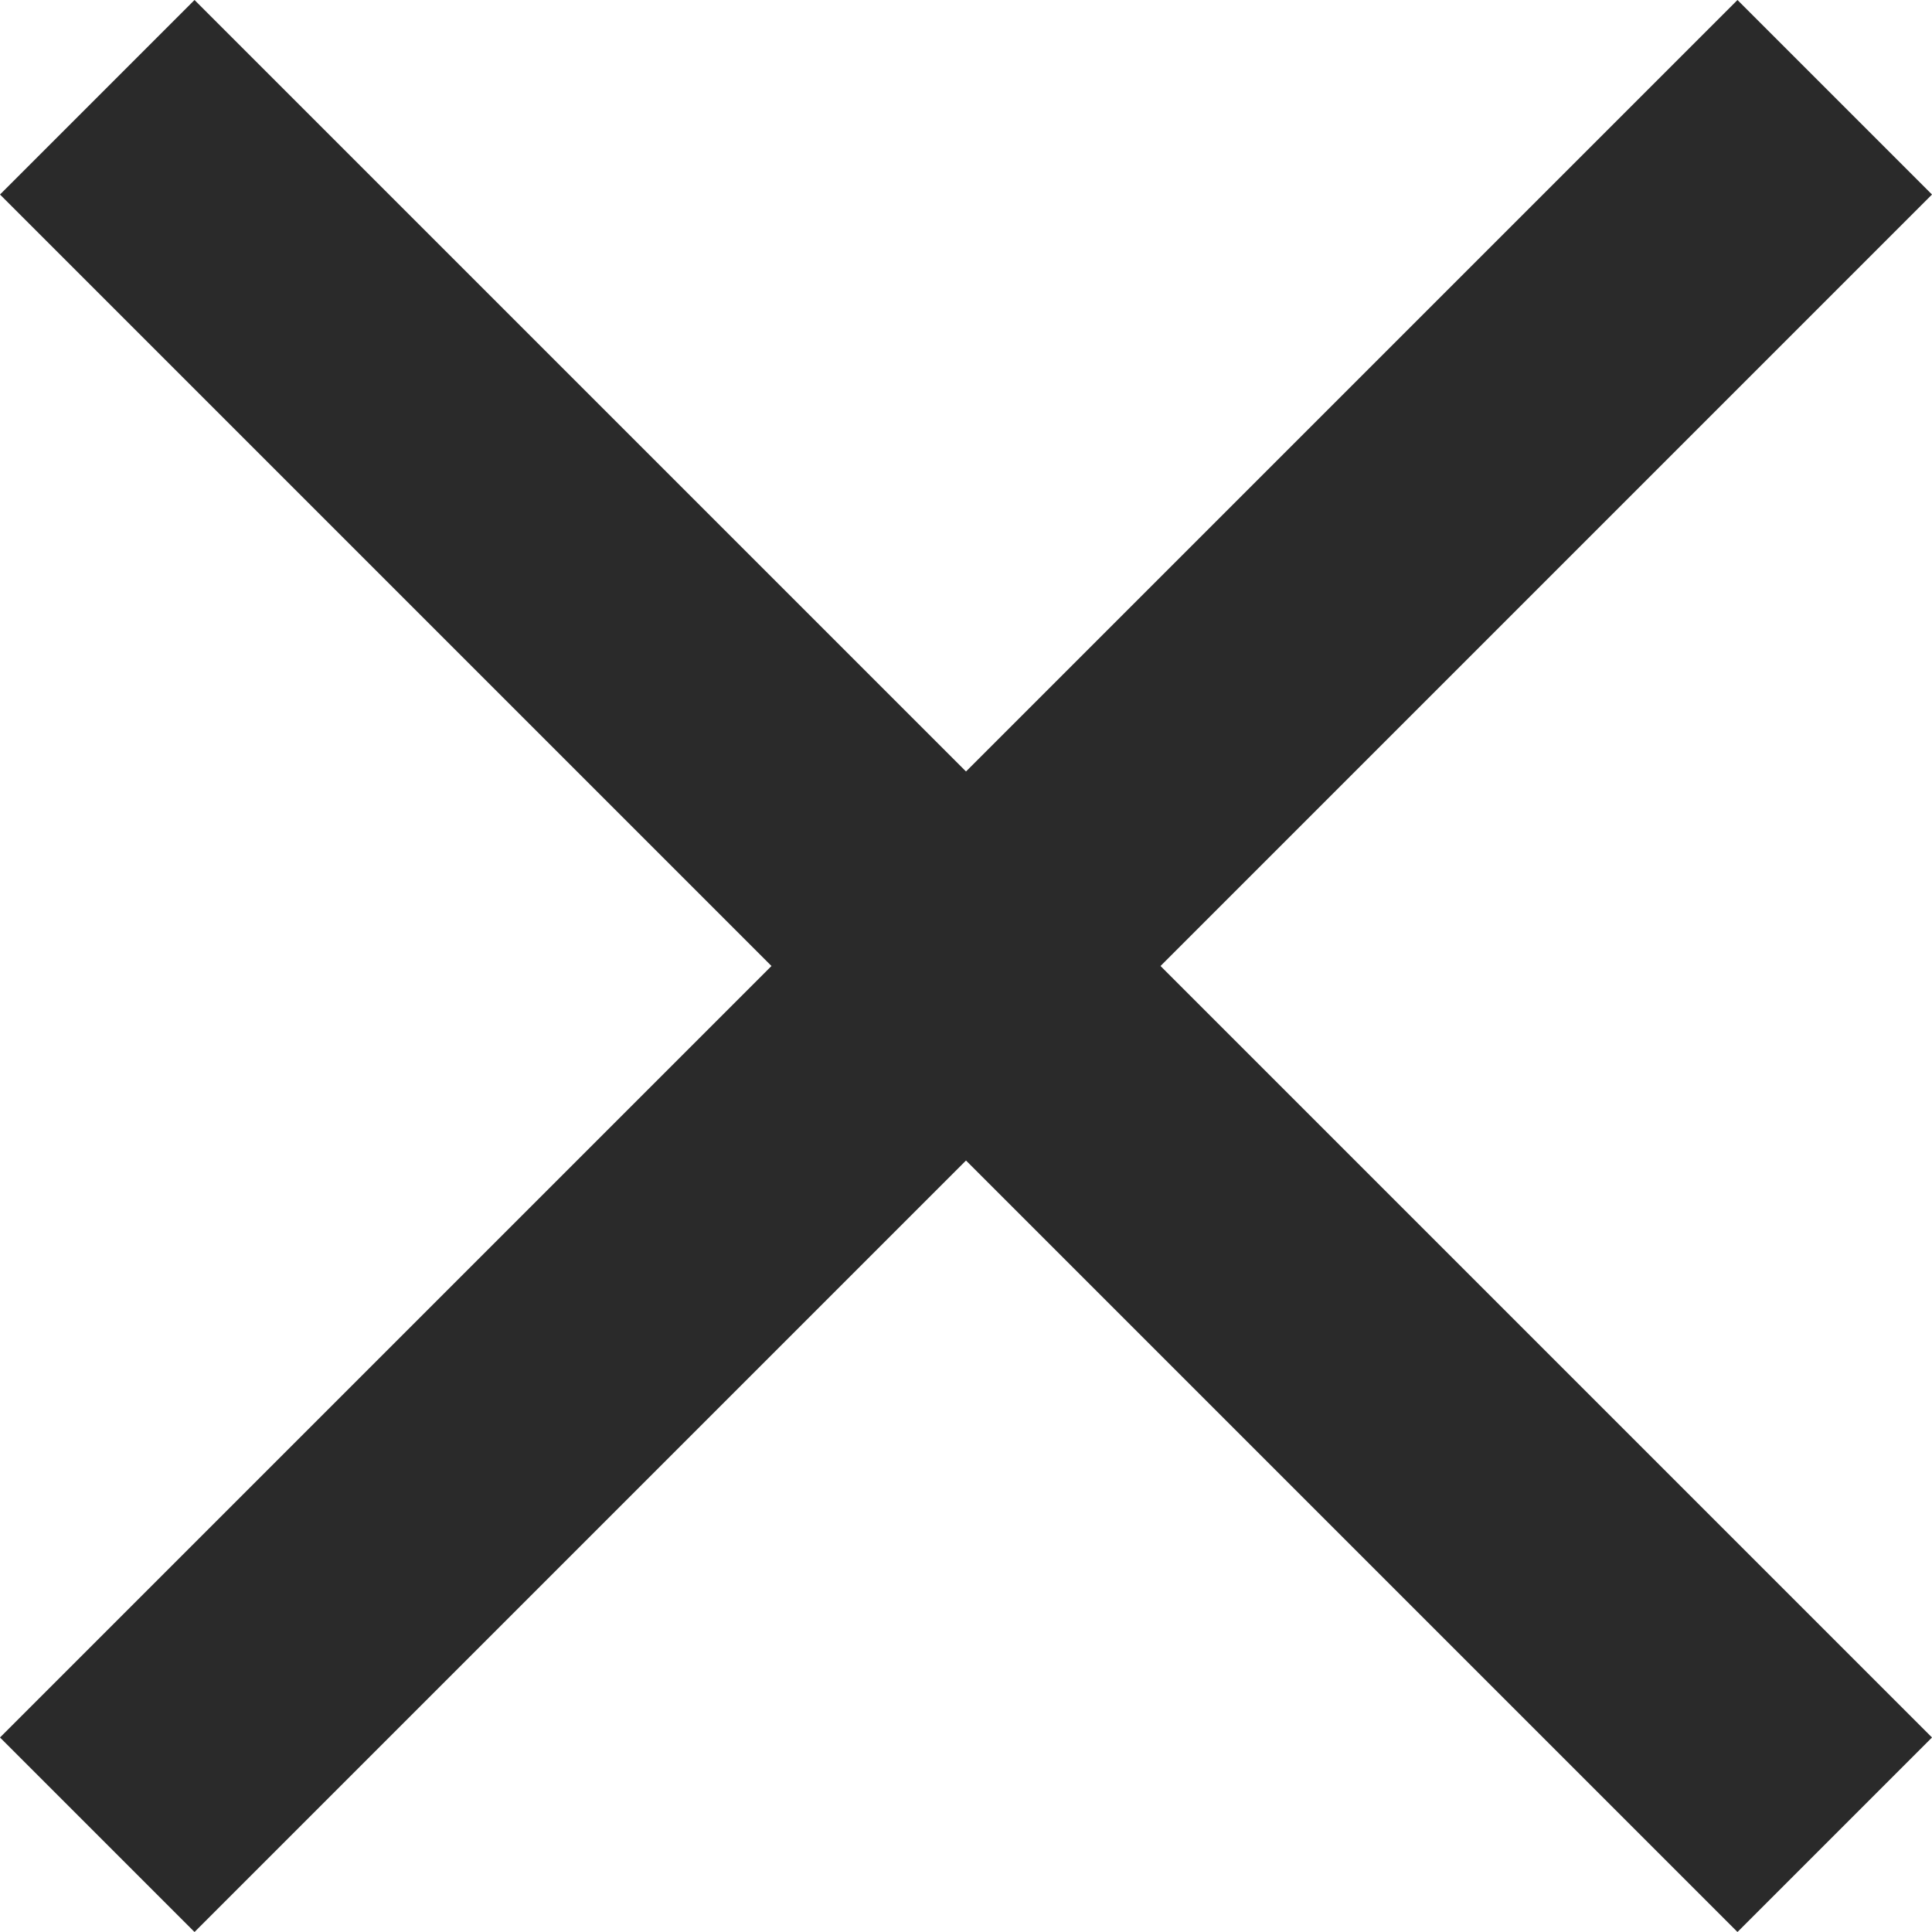
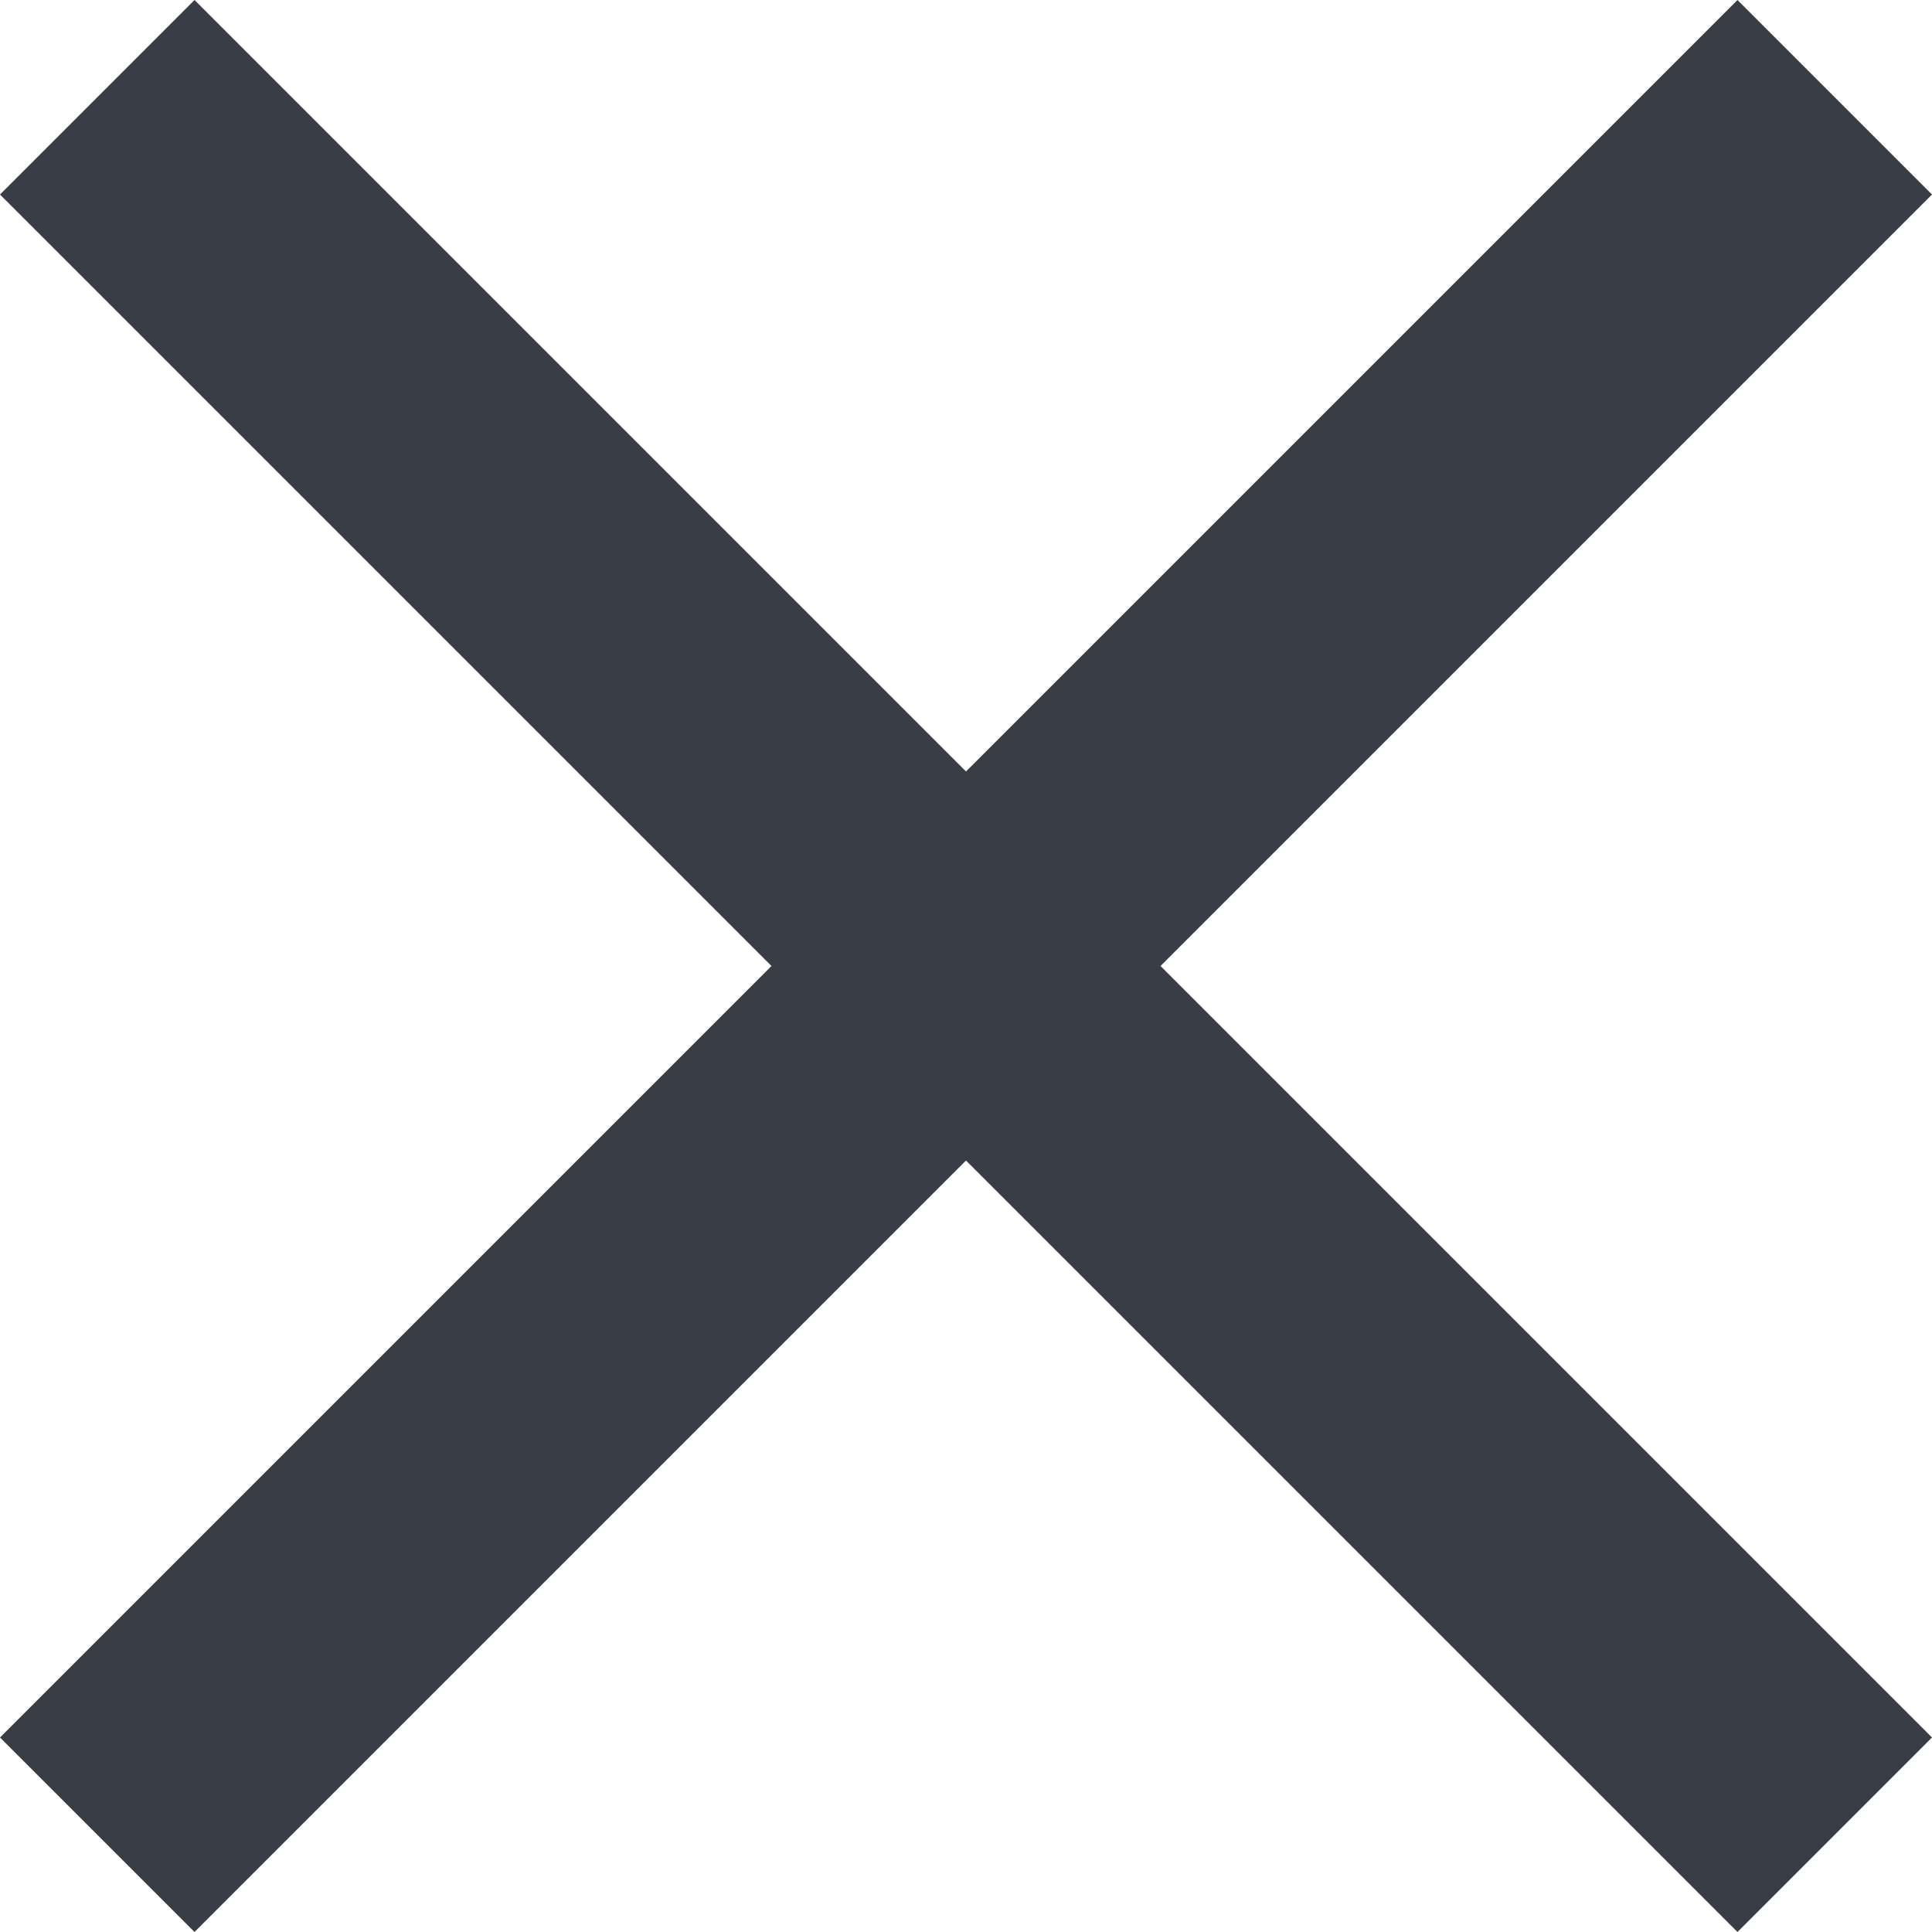
<svg xmlns="http://www.w3.org/2000/svg" width="16" height="16" viewBox="0 0 16 16" fill="none">
-   <path d="M16 1.611L14.389 0L8 6.389L1.611 0L0 1.611L6.389 8L0 14.389L1.611 16L8 9.611L14.389 16L16 14.389L9.611 8L16 1.611Z" fill="#2A2A2A" />
+   <path d="M16 1.611L14.389 0L8 6.389L1.611 0L0 1.611L6.389 8L0 14.389L1.611 16L8 9.611L14.389 16L16 14.389L9.611 8L16 1.611Z" fill="#393e46" />
</svg>
